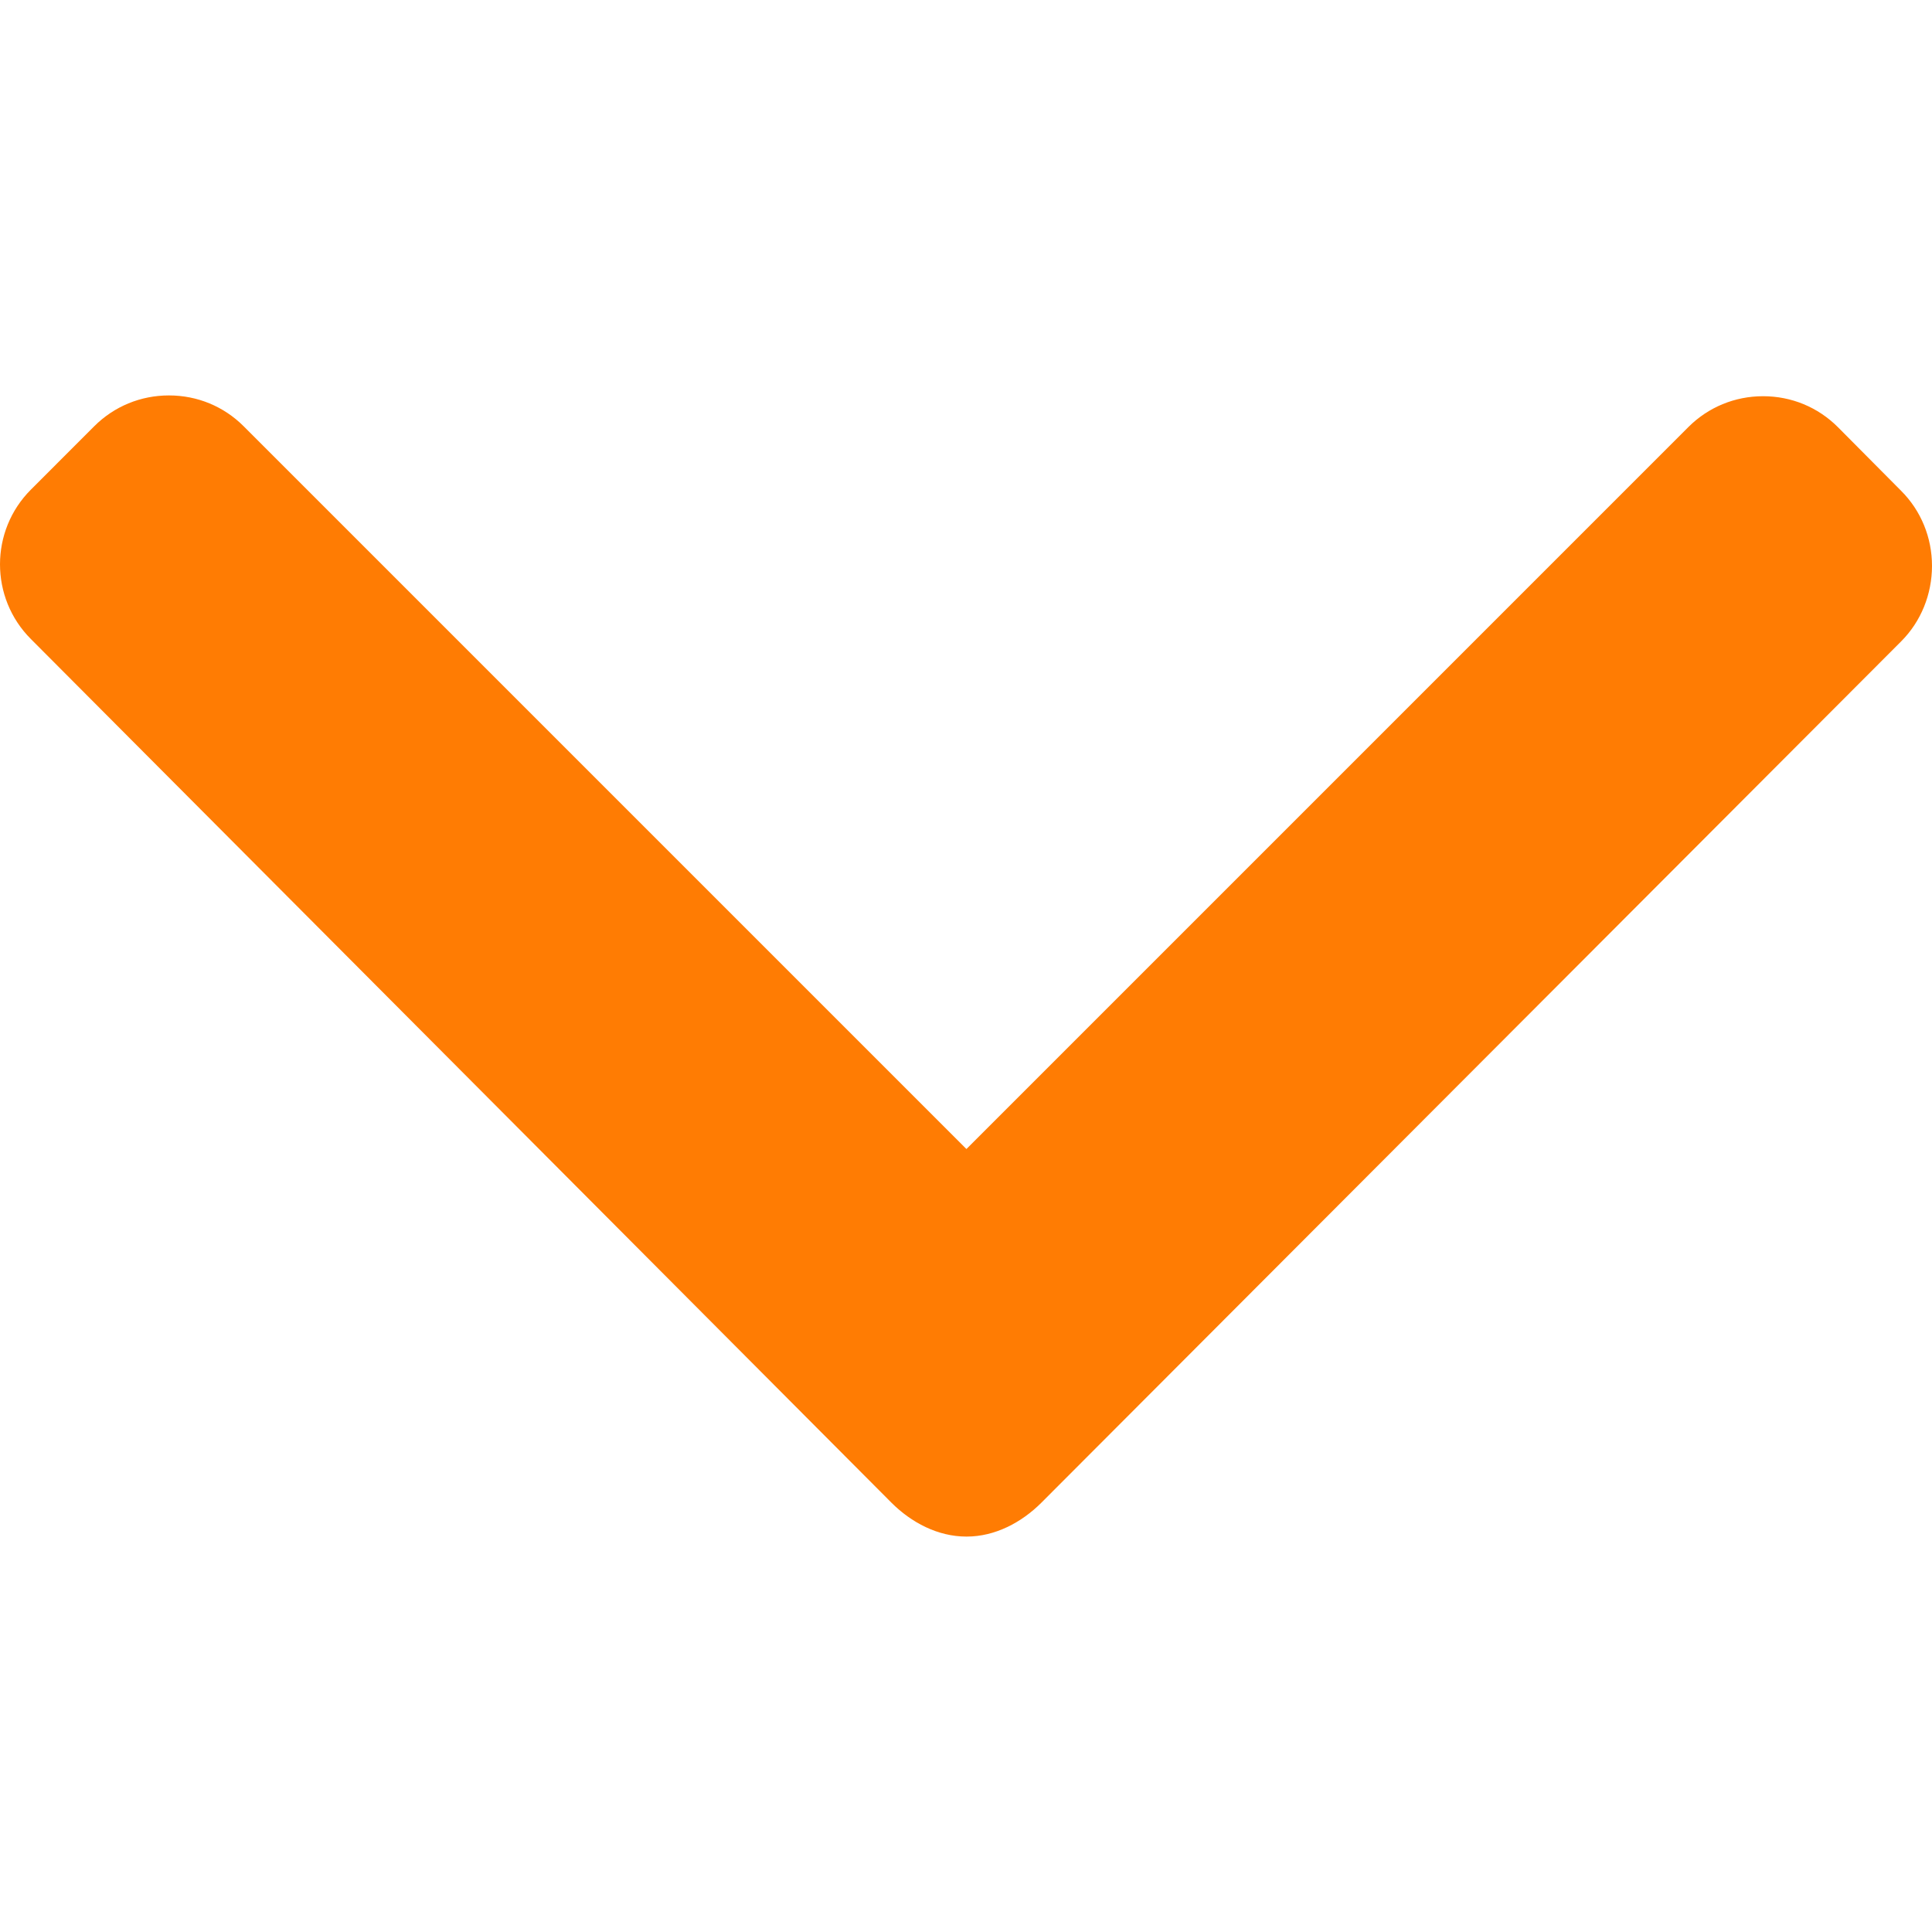
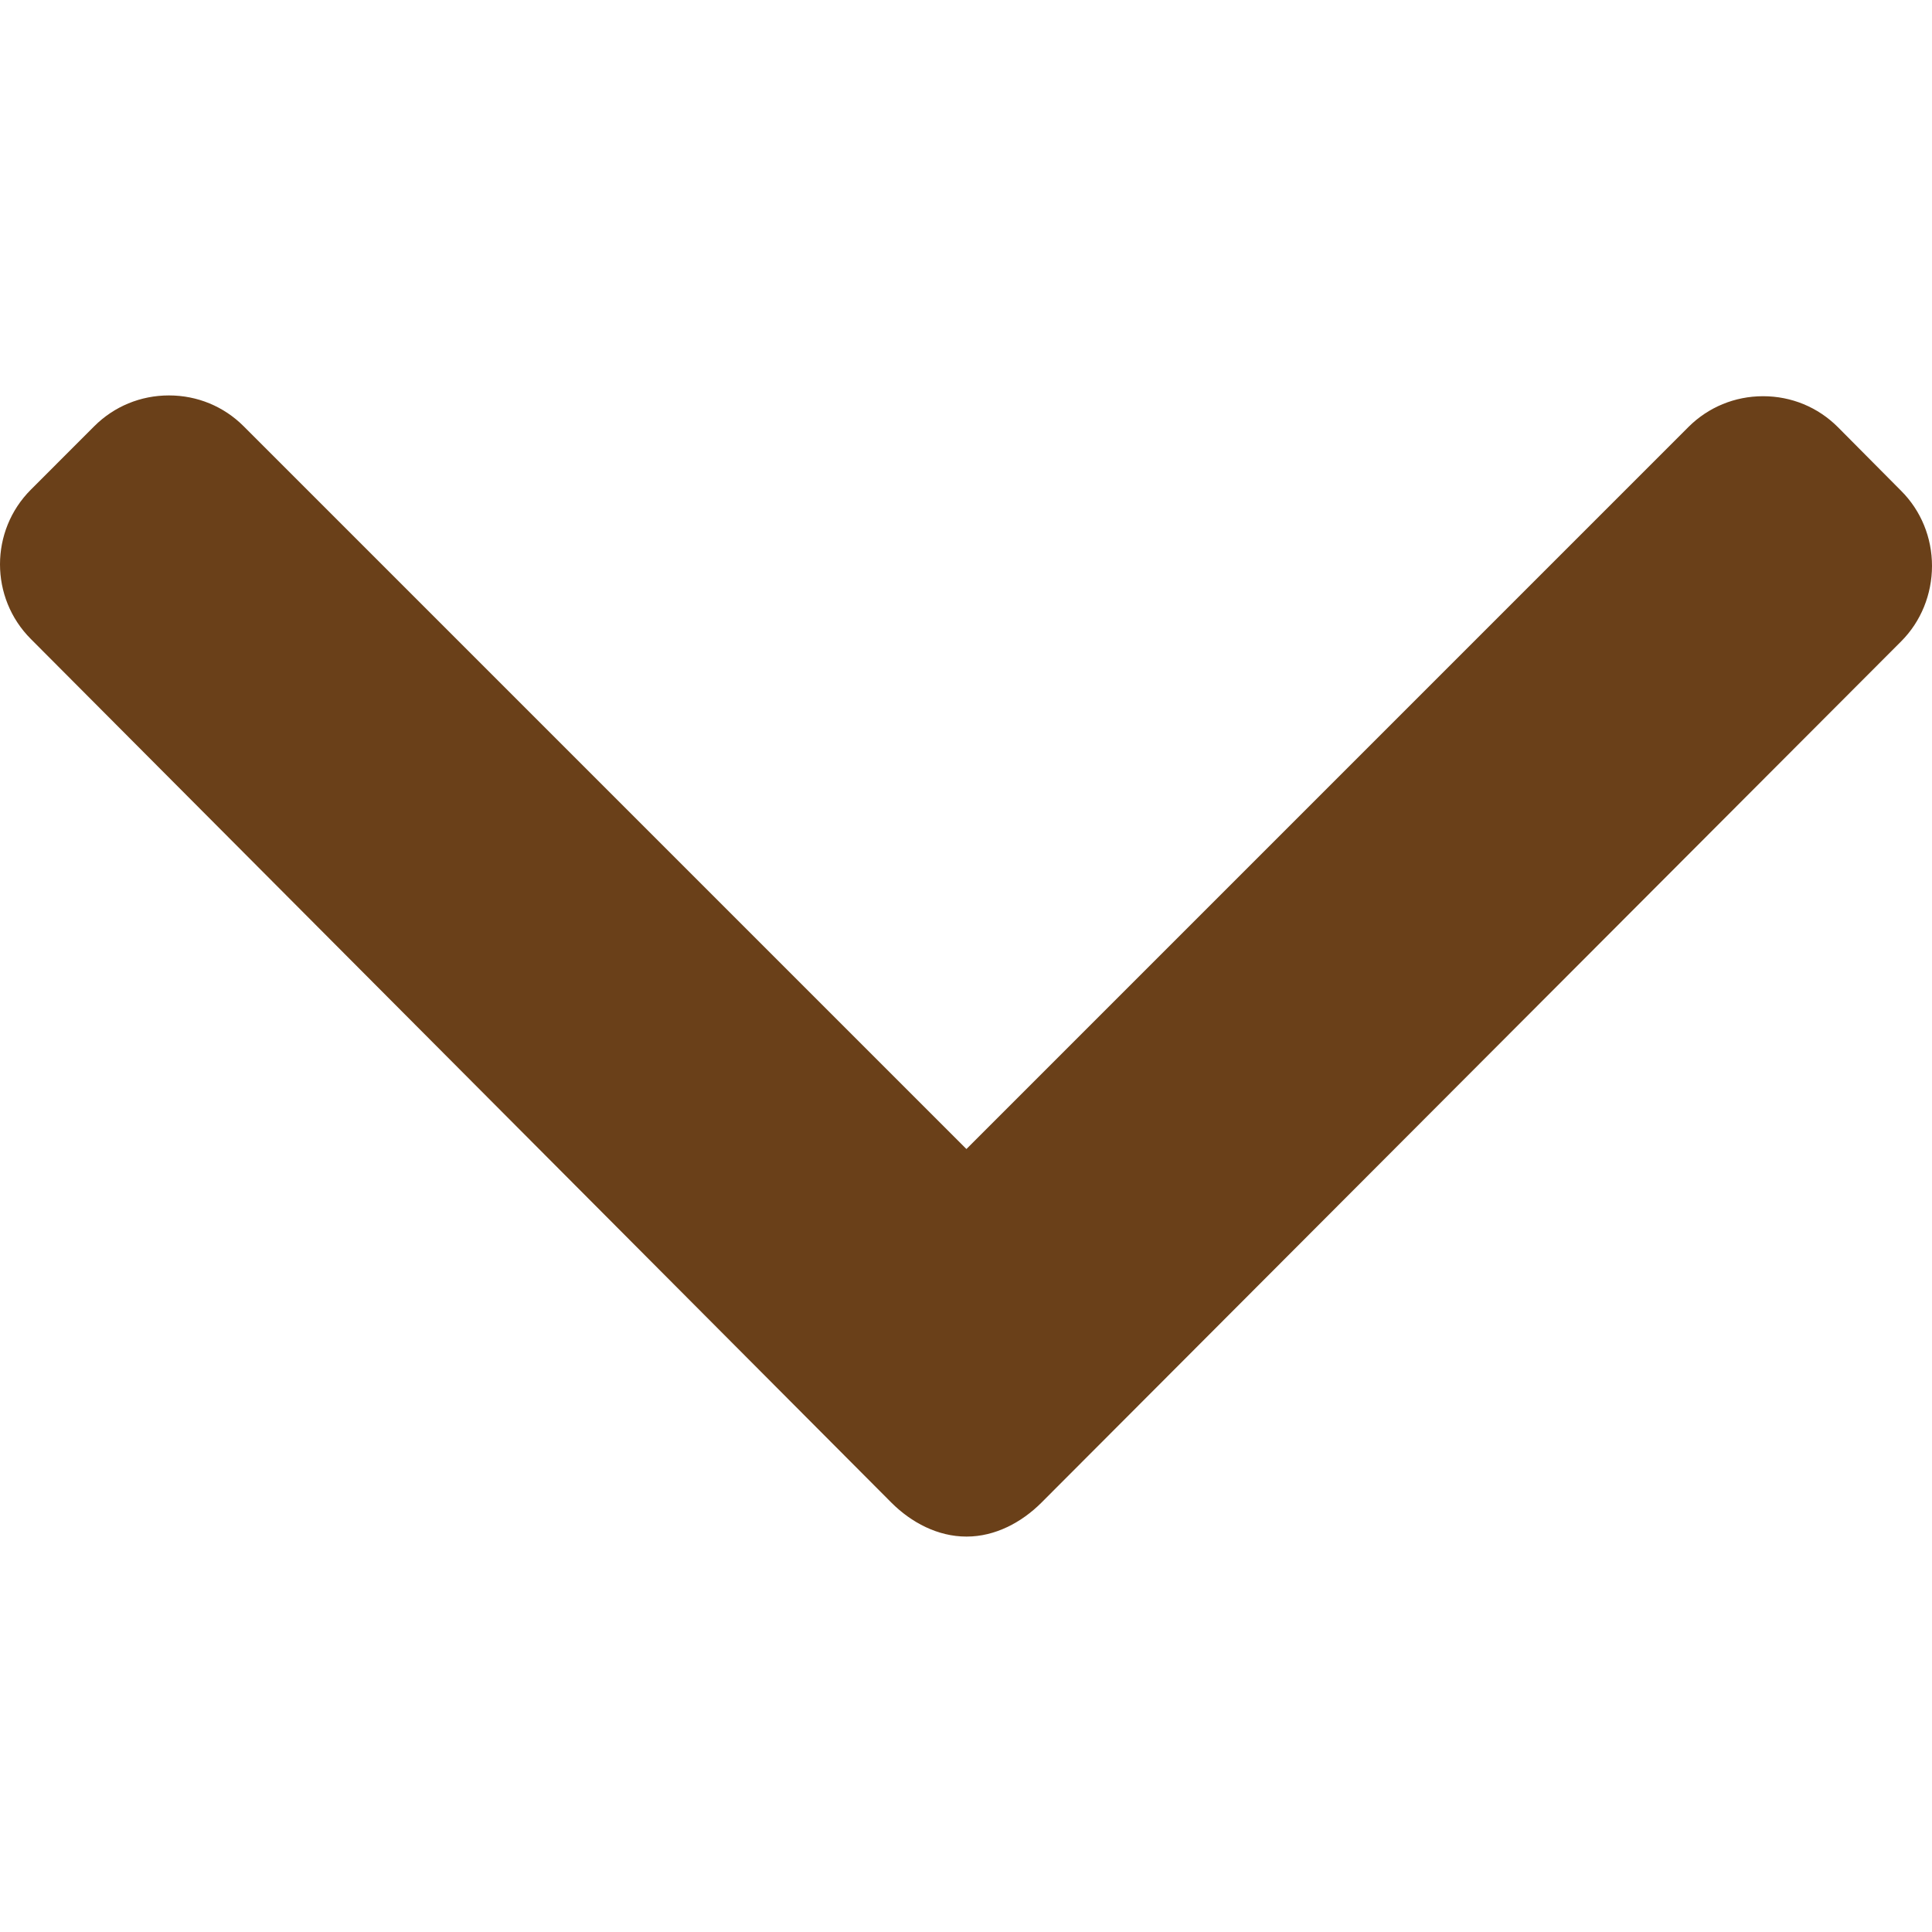
<svg xmlns="http://www.w3.org/2000/svg" version="1.1" id="Layer_1" x="0px" y="0px" viewBox="0 0 491.996 491.996" style="enable-background:new 0 0 491.996 491.996;" xml:space="preserve">
  <g>
    <g>
-       <path fill="#ff7c03" d="M484.132,124.986l-16.116-16.228c-5.072-5.068-11.82-7.86-19.032-7.86c-7.208,0-13.964,2.792-19.036,7.86l-183.84,183.848    L62.056,108.554c-5.064-5.068-11.82-7.856-19.028-7.856s-13.968,2.788-19.036,7.856l-16.12,16.128    c-10.496,10.488-10.496,27.572,0,38.06l219.136,219.924c5.064,5.064,11.812,8.632,19.084,8.632h0.084    c7.212,0,13.96-3.572,19.024-8.632l218.932-219.328c5.072-5.064,7.856-12.016,7.864-19.224    C491.996,136.902,489.204,130.046,484.132,124.986z" />
+       <path fill="#6a4019" d="M484.132,124.986l-16.116-16.228c-5.072-5.068-11.82-7.86-19.032-7.86c-7.208,0-13.964,2.792-19.036,7.86l-183.84,183.848    L62.056,108.554c-5.064-5.068-11.82-7.856-19.028-7.856s-13.968,2.788-19.036,7.856l-16.12,16.128    c-10.496,10.488-10.496,27.572,0,38.06l219.136,219.924c5.064,5.064,11.812,8.632,19.084,8.632h0.084    c7.212,0,13.96-3.572,19.024-8.632l218.932-219.328c5.072-5.064,7.856-12.016,7.864-19.224    C491.996,136.902,489.204,130.046,484.132,124.986z" />
    </g>
  </g>
  <g>
</g>
  <g>
</g>
  <g>
</g>
  <g>
</g>
  <g>
</g>
  <g>
</g>
  <g>
</g>
  <g>
</g>
  <g>
</g>
  <g>
</g>
  <g>
</g>
  <g>
</g>
  <g>
</g>
  <g>
</g>
  <g>
</g>
</svg>
